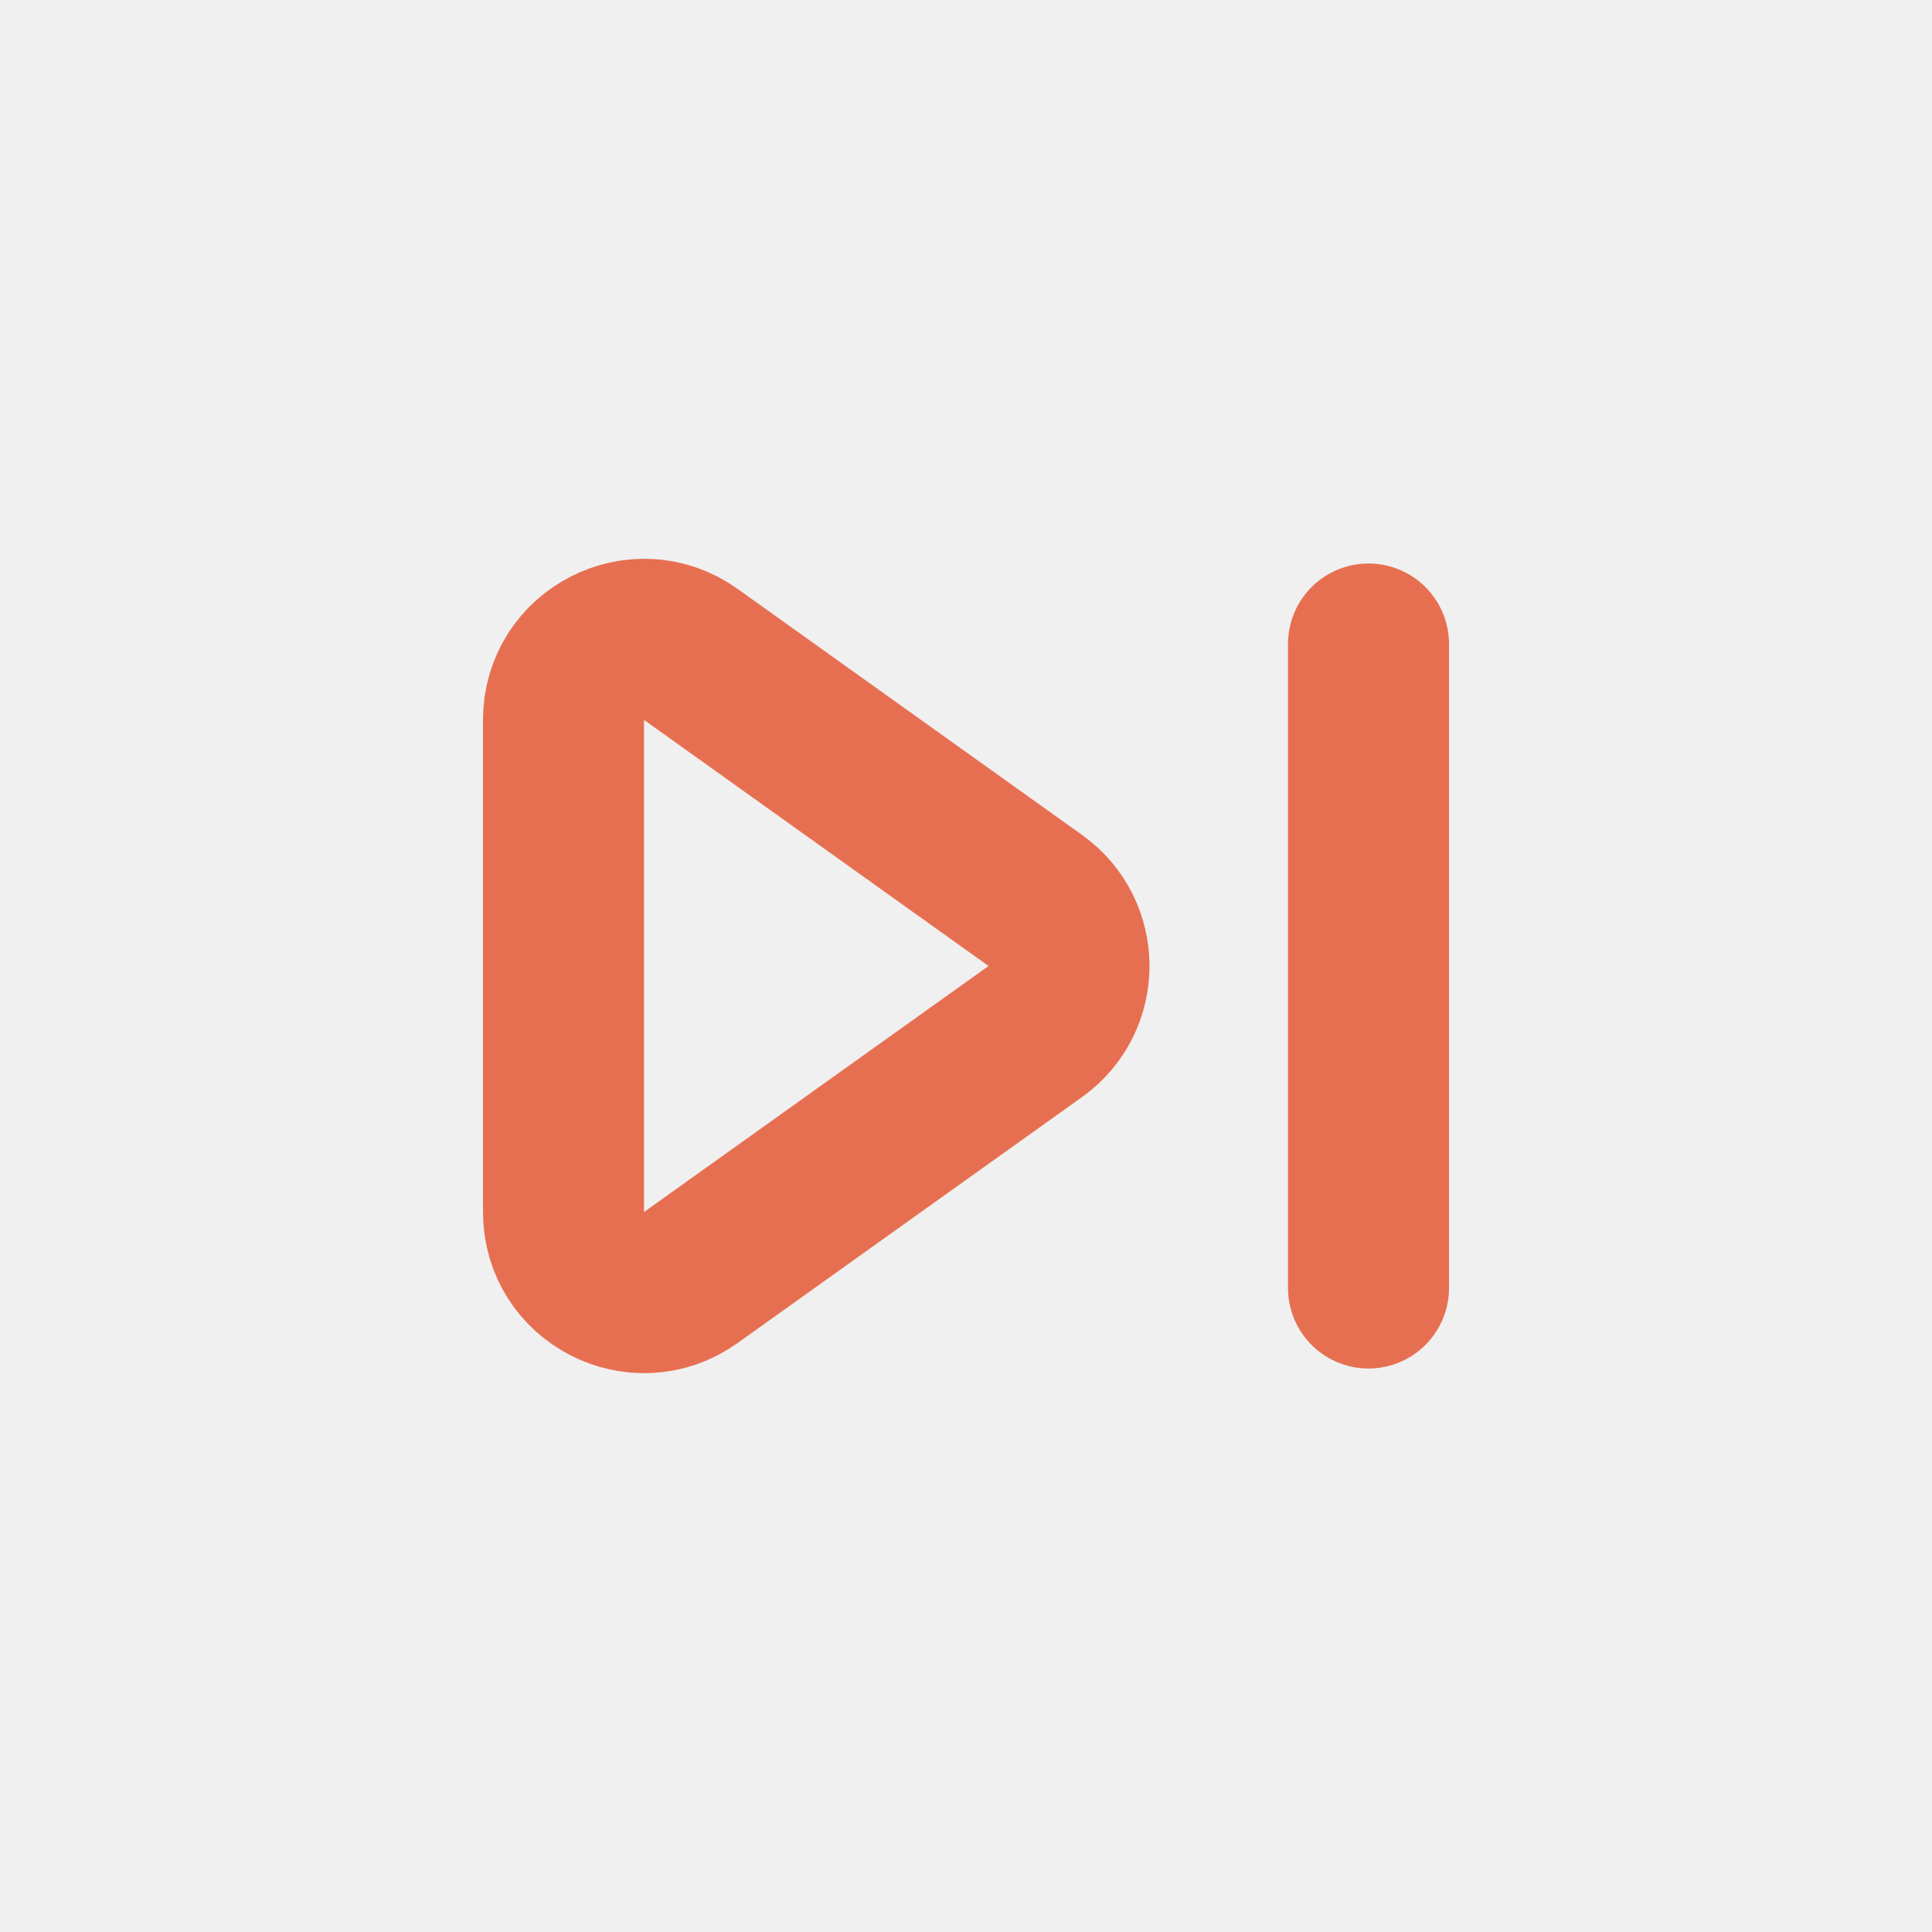
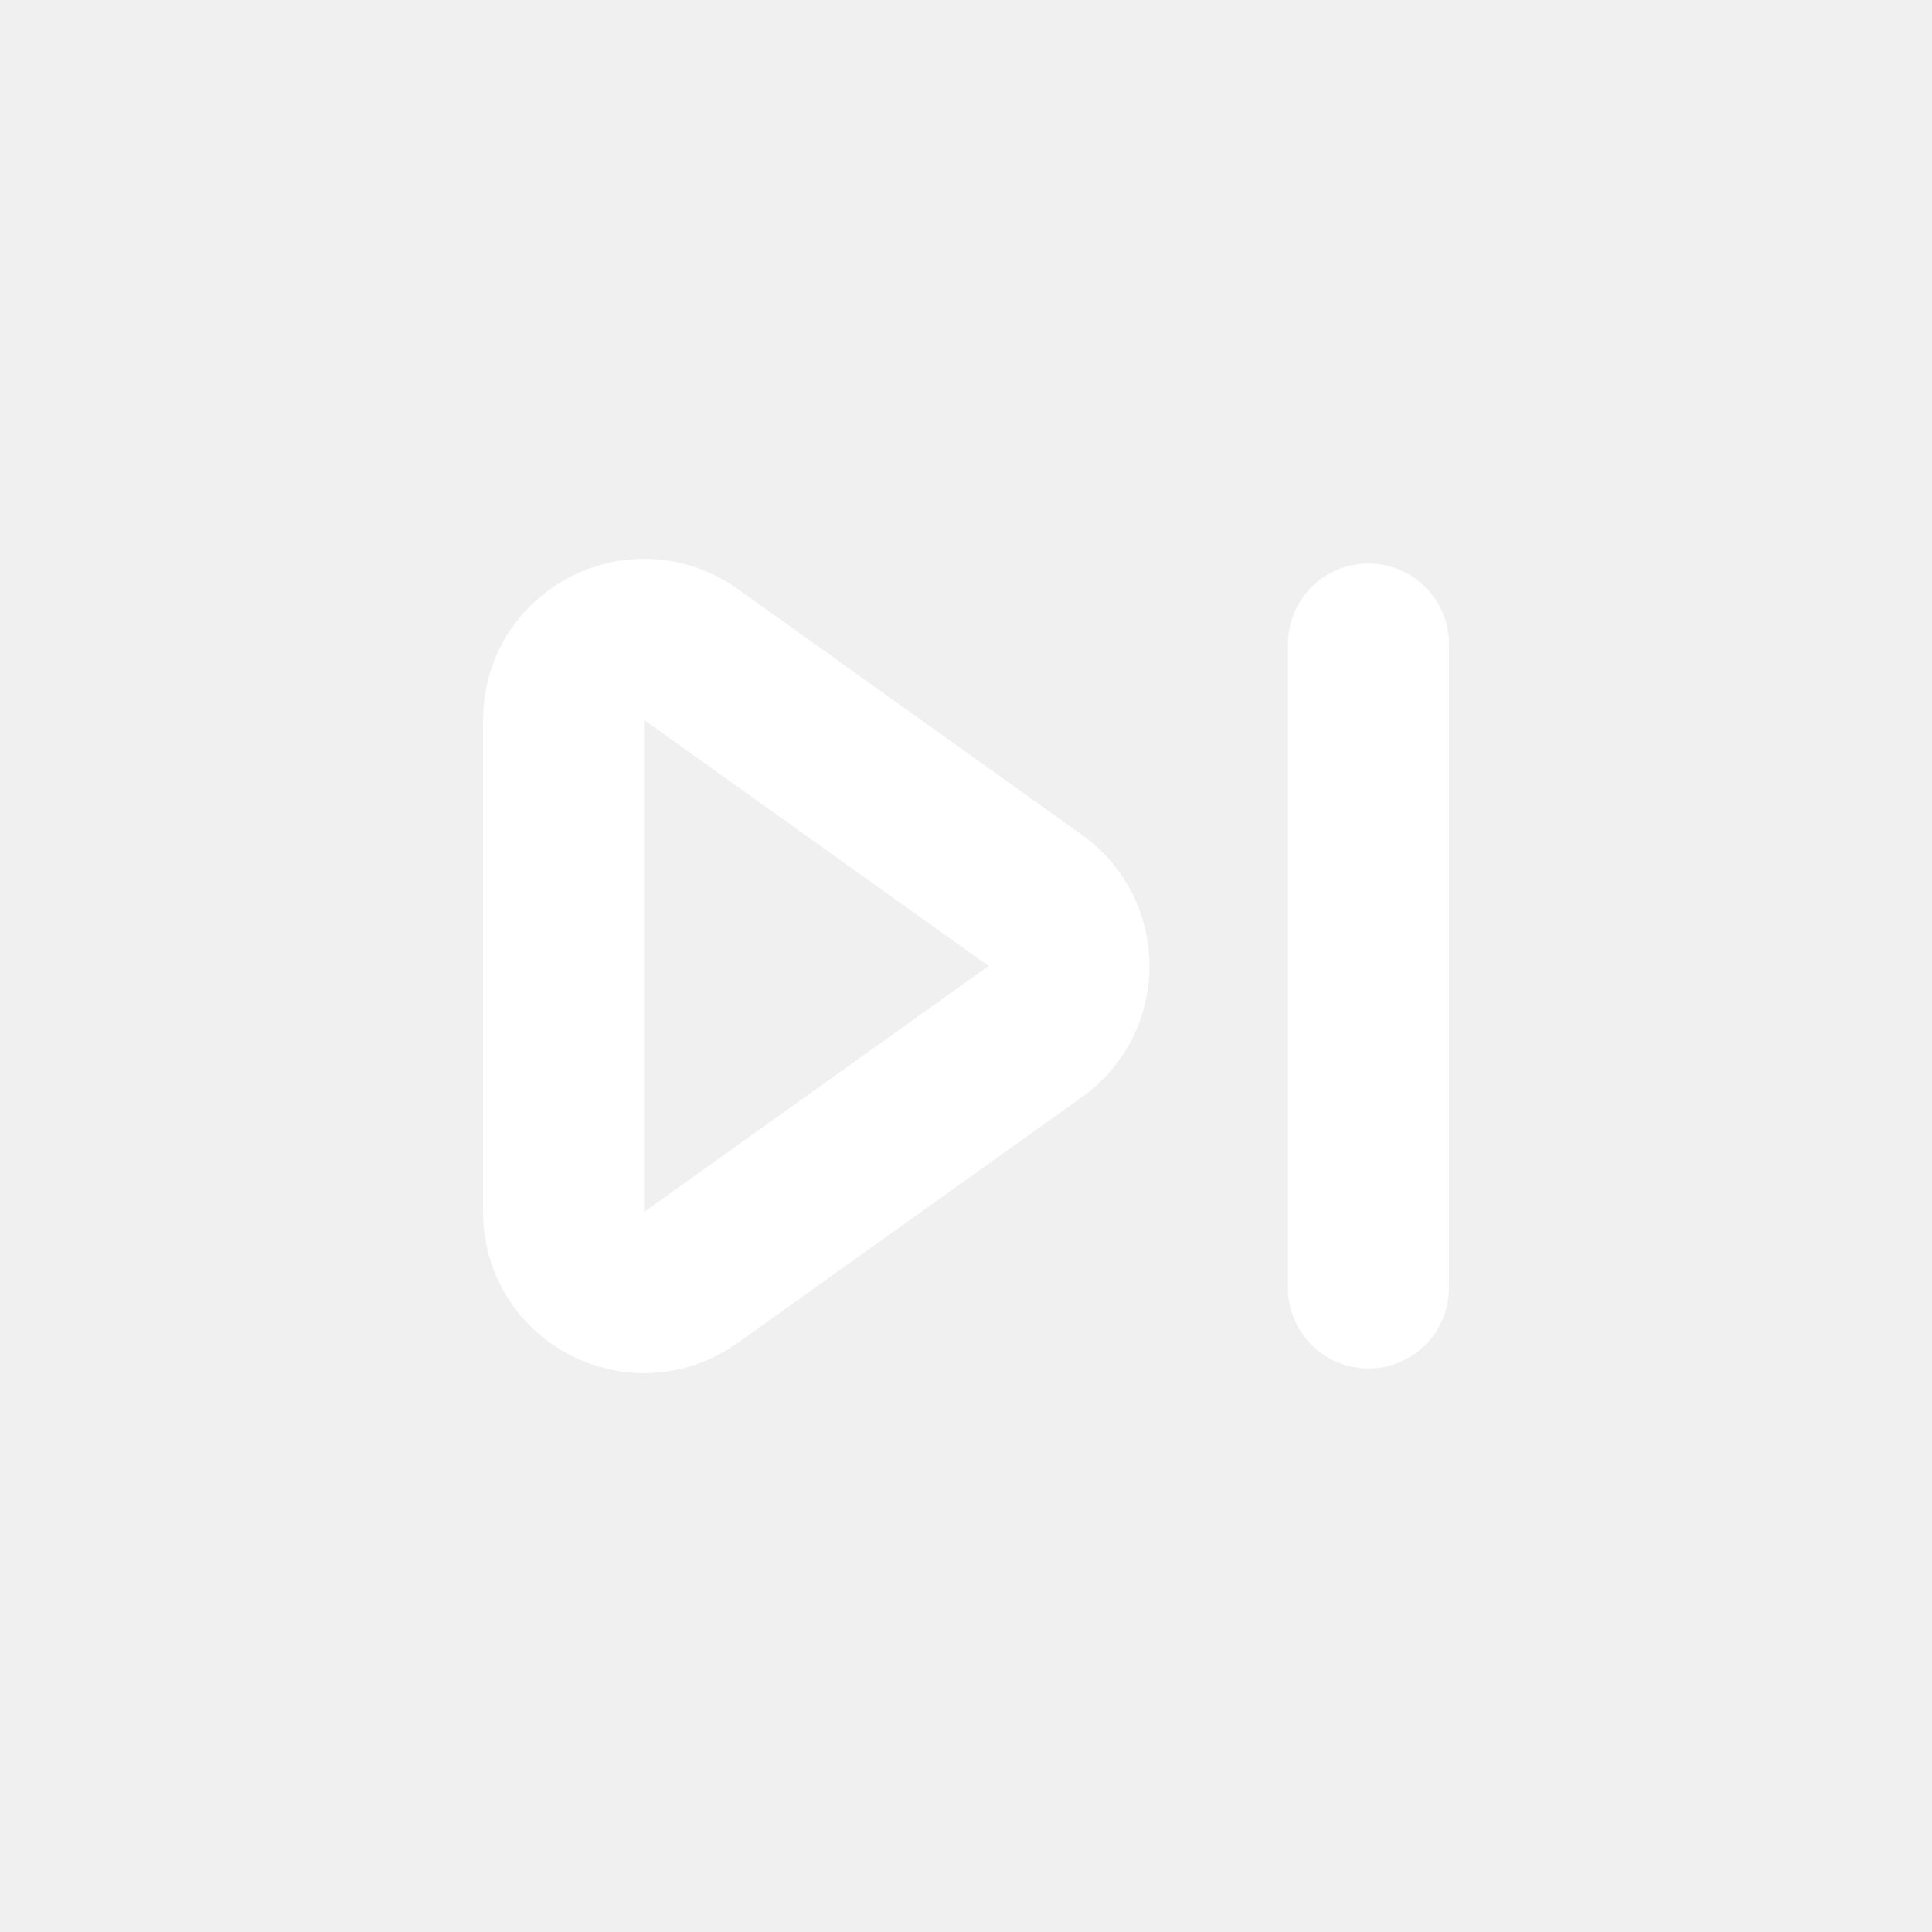
<svg xmlns="http://www.w3.org/2000/svg" width="800px" height="800px" viewBox="0 0 24 24" fill="none">
-   <path d="M8.581 8.129L12.861 11.186C13.419 11.585 13.419 12.415 12.861 12.814L8.581 15.87C7.919 16.343 7 15.87 7 15.057V8.943C7 8.13 7.919 7.657 8.581 8.129Z" stroke="#e76f51" stroke-width="2" stroke-linecap="round" stroke-linejoin="round" />
-   <path d="M17 8V16" stroke="#e76f51" stroke-width="2" stroke-linecap="round" stroke-linejoin="round" />
+   <path d="M8.581 8.129L12.861 11.186C13.419 11.585 13.419 12.415 12.861 12.814L8.581 15.87C7.919 16.343 7 15.87 7 15.057V8.943C7 8.13 7.919 7.657 8.581 8.129Z" stroke="white" stroke-width="2" stroke-linecap="round" stroke-linejoin="round" />
+   <path d="M17 8V16" stroke="white" stroke-width="2" stroke-linecap="round" stroke-linejoin="round" />
</svg>
